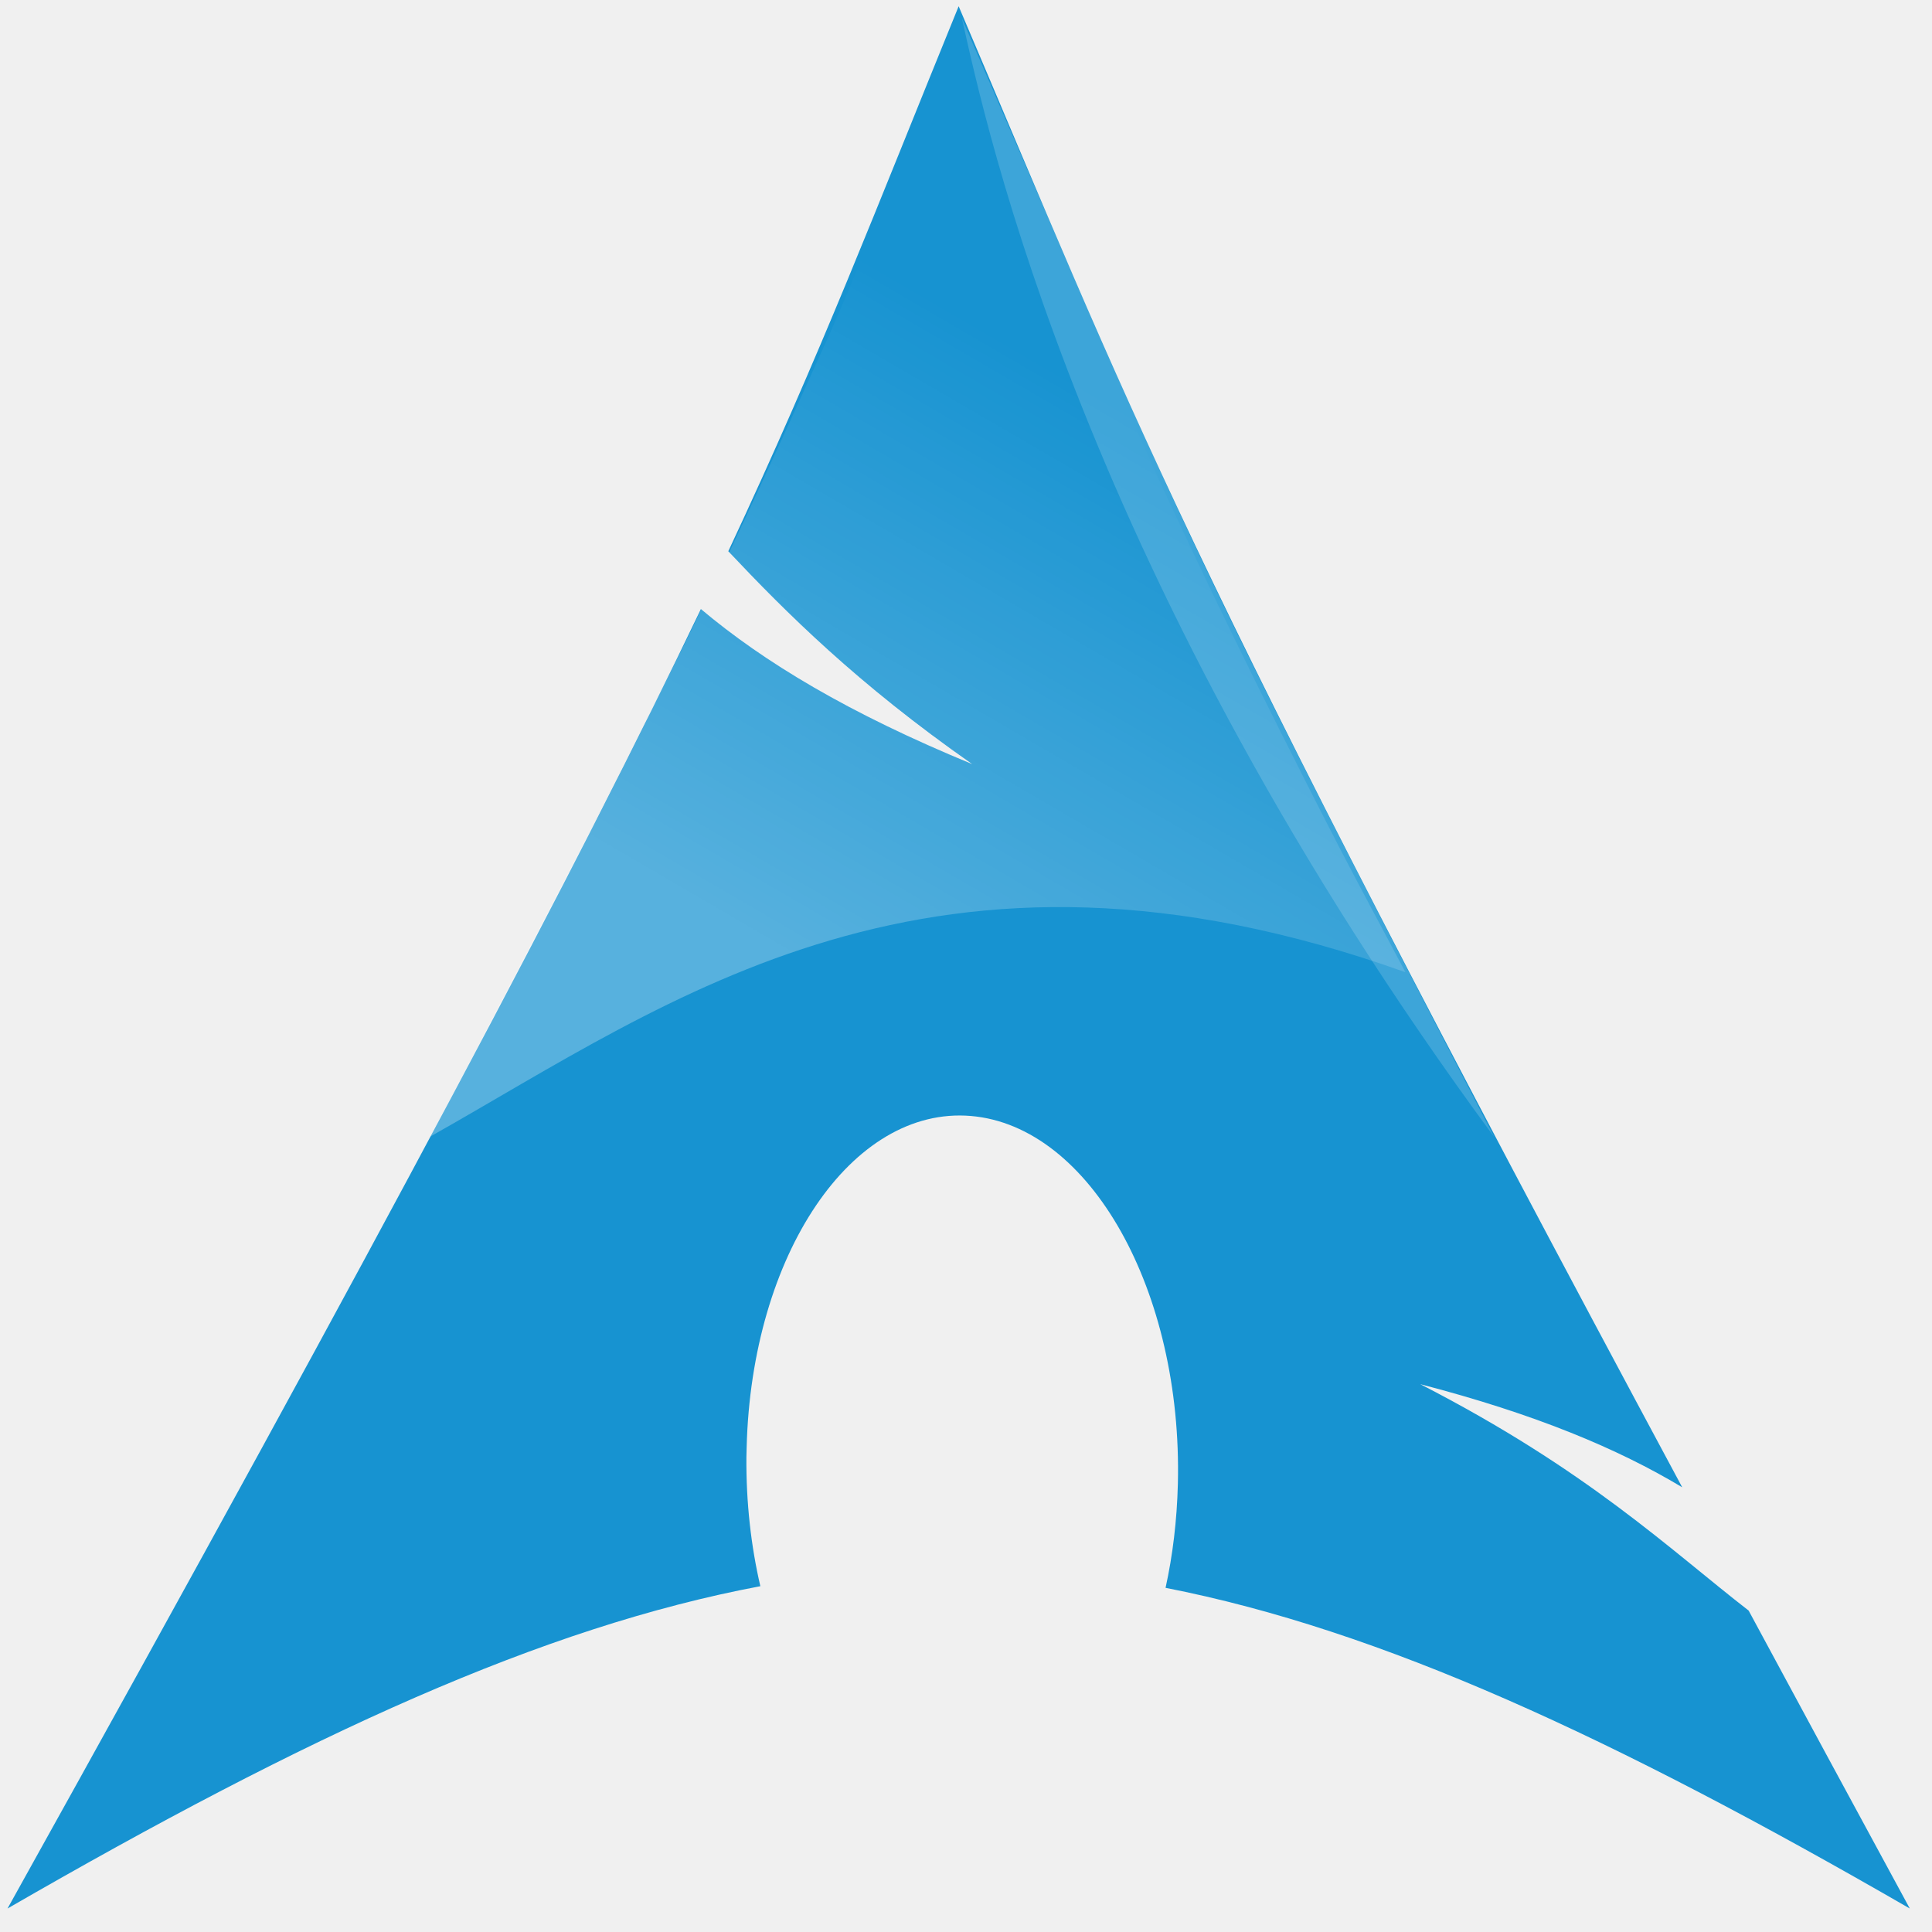
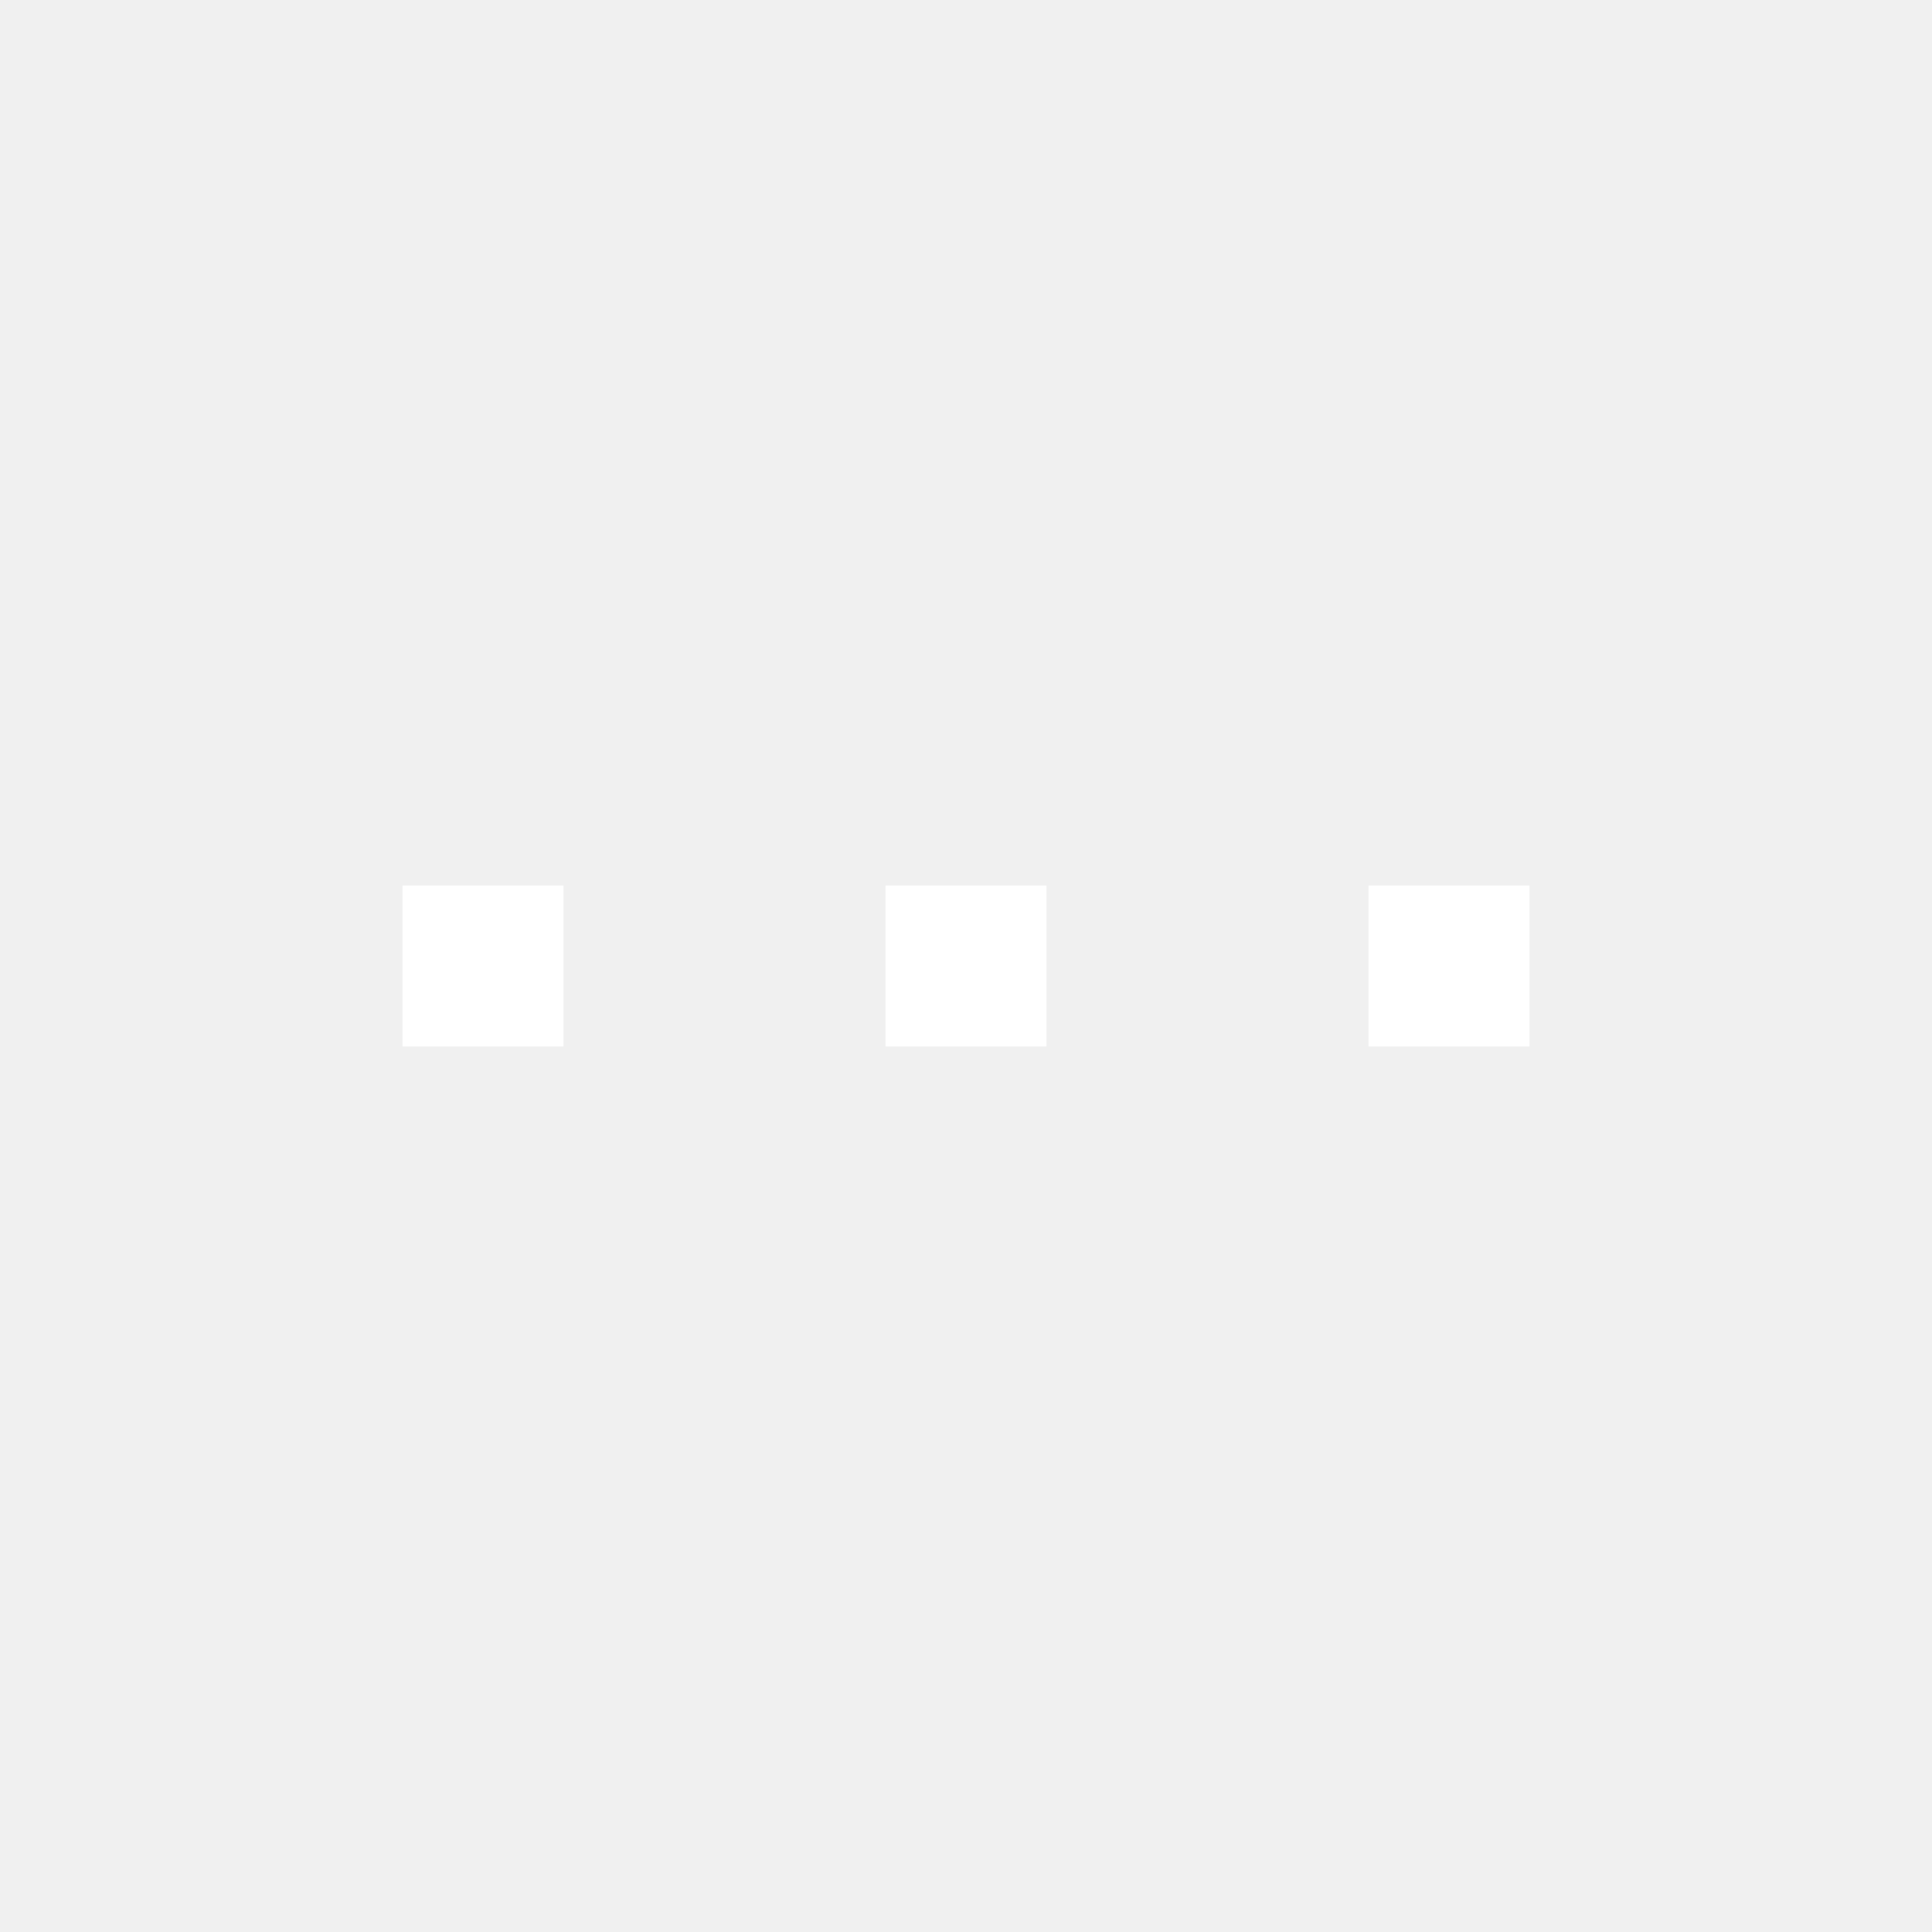
- <svg xmlns="http://www.w3.org/2000/svg" width="65px" viewBox="0 0 65 65" version="1.1" height="65px">
-   <defs>
-     <linearGradient id="lg" y1="26.924%" x2="28.129%" x1="54.638%" y2="79.519%">
-       <stop stop-color="#fff" stop-opacity="0" offset="0" />
-       <stop stop-color="#fff" stop-opacity=".275" offset="1" />
-     </linearGradient>
-   </defs>
-   <path d="m32.253 0.21c-2.849 6.984-4.579 11.559-7.75 18.336 1.944 2.061 4.334 4.453 8.211 7.164-4.168-1.715-7.009-3.432-9.133-5.219-4.059 8.47-10.423 20.531-23.328 43.719 10.14-5.854 18.002-9.466 25.328-10.844-0.314-1.351-0.481-2.819-0.469-4.344l0.008-0.32c0.161-6.498 3.542-11.495 7.547-11.156 4.004 0.339 7.122 5.884 6.961 12.383-0.031 1.224-0.173 2.4-0.414 3.492 7.247 1.418 15.034 5.013 25.039 10.789-1.973-3.632-3.74-6.905-5.422-10.024-2.649-2.053-5.411-4.724-11.047-7.617 3.874 1.007 6.65 2.171 8.812 3.469-17.098-31.835-18.48-36.068-24.343-49.828v-0z" fill="#1793D1" />
-   <path id="path2522" fill-opacity=".166" fill="#fff" d="m50.266 38.249c-13.872-18.827-17.087-34.002-17.902-37.625 7.4 17.067 7.349 17.277 17.902 37.625z" />
-   <path d="m32.378 0.46c-0.36 0.884-0.7 1.747-1.032 2.562-0.364 0.895-0.718 1.756-1.062 2.594s-0.693 1.631-1.031 2.438c-0.339 0.806-0.654 1.604-1 2.406-0.346 0.802-0.726 1.613-1.094 2.437-0.368 0.825-0.752 1.658-1.156 2.532-0.404 0.873-0.828 1.801-1.282 2.75-0.061 0.128-0.124 0.276-0.187 0.406 1.939 2.054 4.33 4.427 8.187 7.125-4.167-1.715-7-3.432-9.125-5.219-0.11 0.226-0.198 0.425-0.312 0.656-0.42 0.871-0.871 1.733-1.344 2.688-0.113 0.224-0.196 0.427-0.312 0.656-0.501 1.004-1.026 2.043-1.594 3.156-0.113 0.22-0.228 0.402-0.344 0.625-0.343 0.667-1.44 2.77-2.562 4.907-0.655 1.248-1.169 2.27-1.907 3.656-0.209 0.398-0.639 1.195-0.75 1.406 8.125-4.573 16.891-11.216 32.813-5.531-0.797-1.51-1.562-2.919-2.25-4.25-0.688-1.332-1.312-2.571-1.906-3.75s-1.143-2.291-1.657-3.344c-0.513-1.053-0.989-2.047-1.437-3s-0.885-1.87-1.281-2.75c-0.397-0.879-0.766-1.73-1.125-2.562-0.359-0.833-0.695-1.658-1.032-2.469-0.336-0.811-0.672-1.59-1-2.406-0.142-0.355-0.263-0.734-0.406-1.094-0.888-2.085-1.759-4.152-2.812-6.625v0z" fill="url(#lg)" />
+ <svg xmlns="http://www.w3.org/2000/svg" width="24" height="24" id="svg11300" version="1.0" style="display:inline;enable-background:new">
+   <defs id="defs3" />
+   <g style="display:inline" id="layer1" transform="translate(0,-276)">
+     <rect style="opacity:1;fill:#ffffff;fill-opacity:1;stroke:none;stroke-width:1;stroke-linecap:round;stroke-linejoin:miter;stroke-miterlimit:4;stroke-dasharray:none;stroke-dashoffset:0;stroke-opacity:1" id="rect4138" width="2" height="2" x="5" y="287" />
+     <rect style="display:inline;opacity:1;fill:#ffffff;fill-opacity:1;stroke:none;stroke-width:1;stroke-linecap:round;stroke-linejoin:miter;stroke-miterlimit:4;stroke-dasharray:none;stroke-dashoffset:0;stroke-opacity:1;enable-background:new" id="rect4138-6" width="2" height="2" x="11" y="287" />
+     <rect style="display:inline;opacity:1;fill:#ffffff;fill-opacity:1;stroke:none;stroke-width:1;stroke-linecap:round;stroke-linejoin:miter;stroke-miterlimit:4;stroke-dasharray:none;stroke-dashoffset:0;stroke-opacity:1;enable-background:new" id="rect4138-9" width="2" height="2" x="17" y="287" />
+   </g>
</svg>
